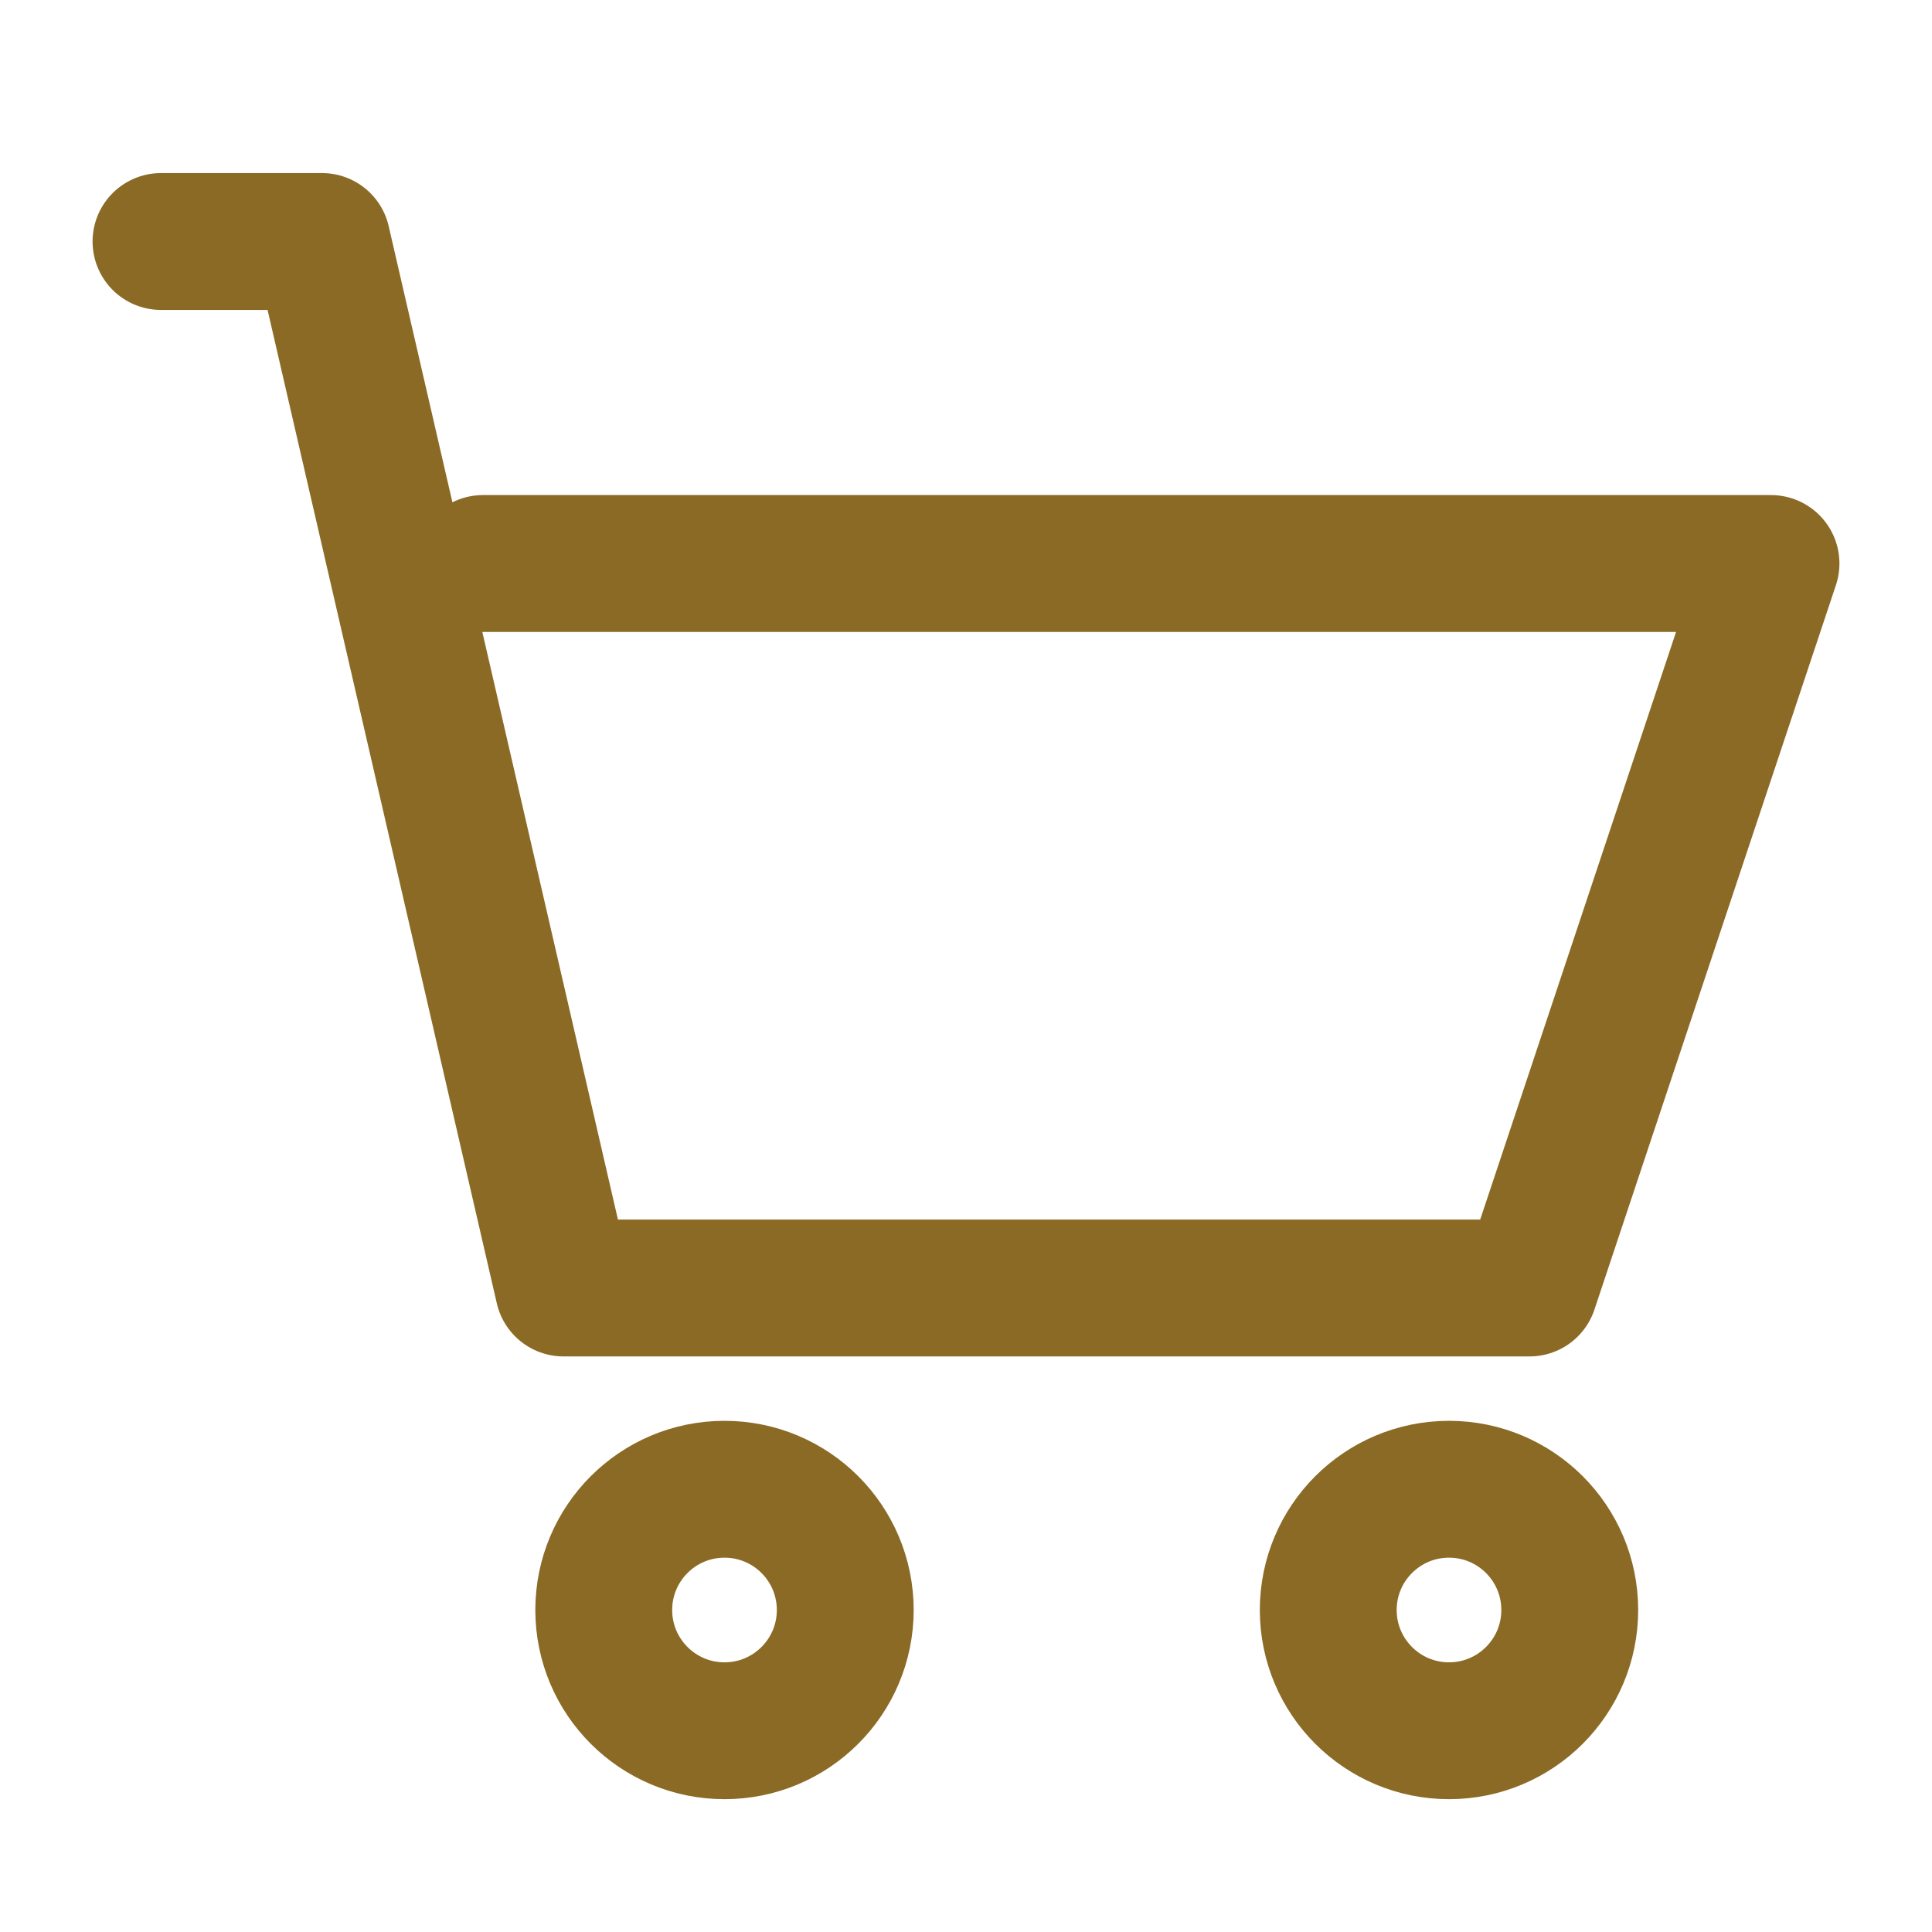
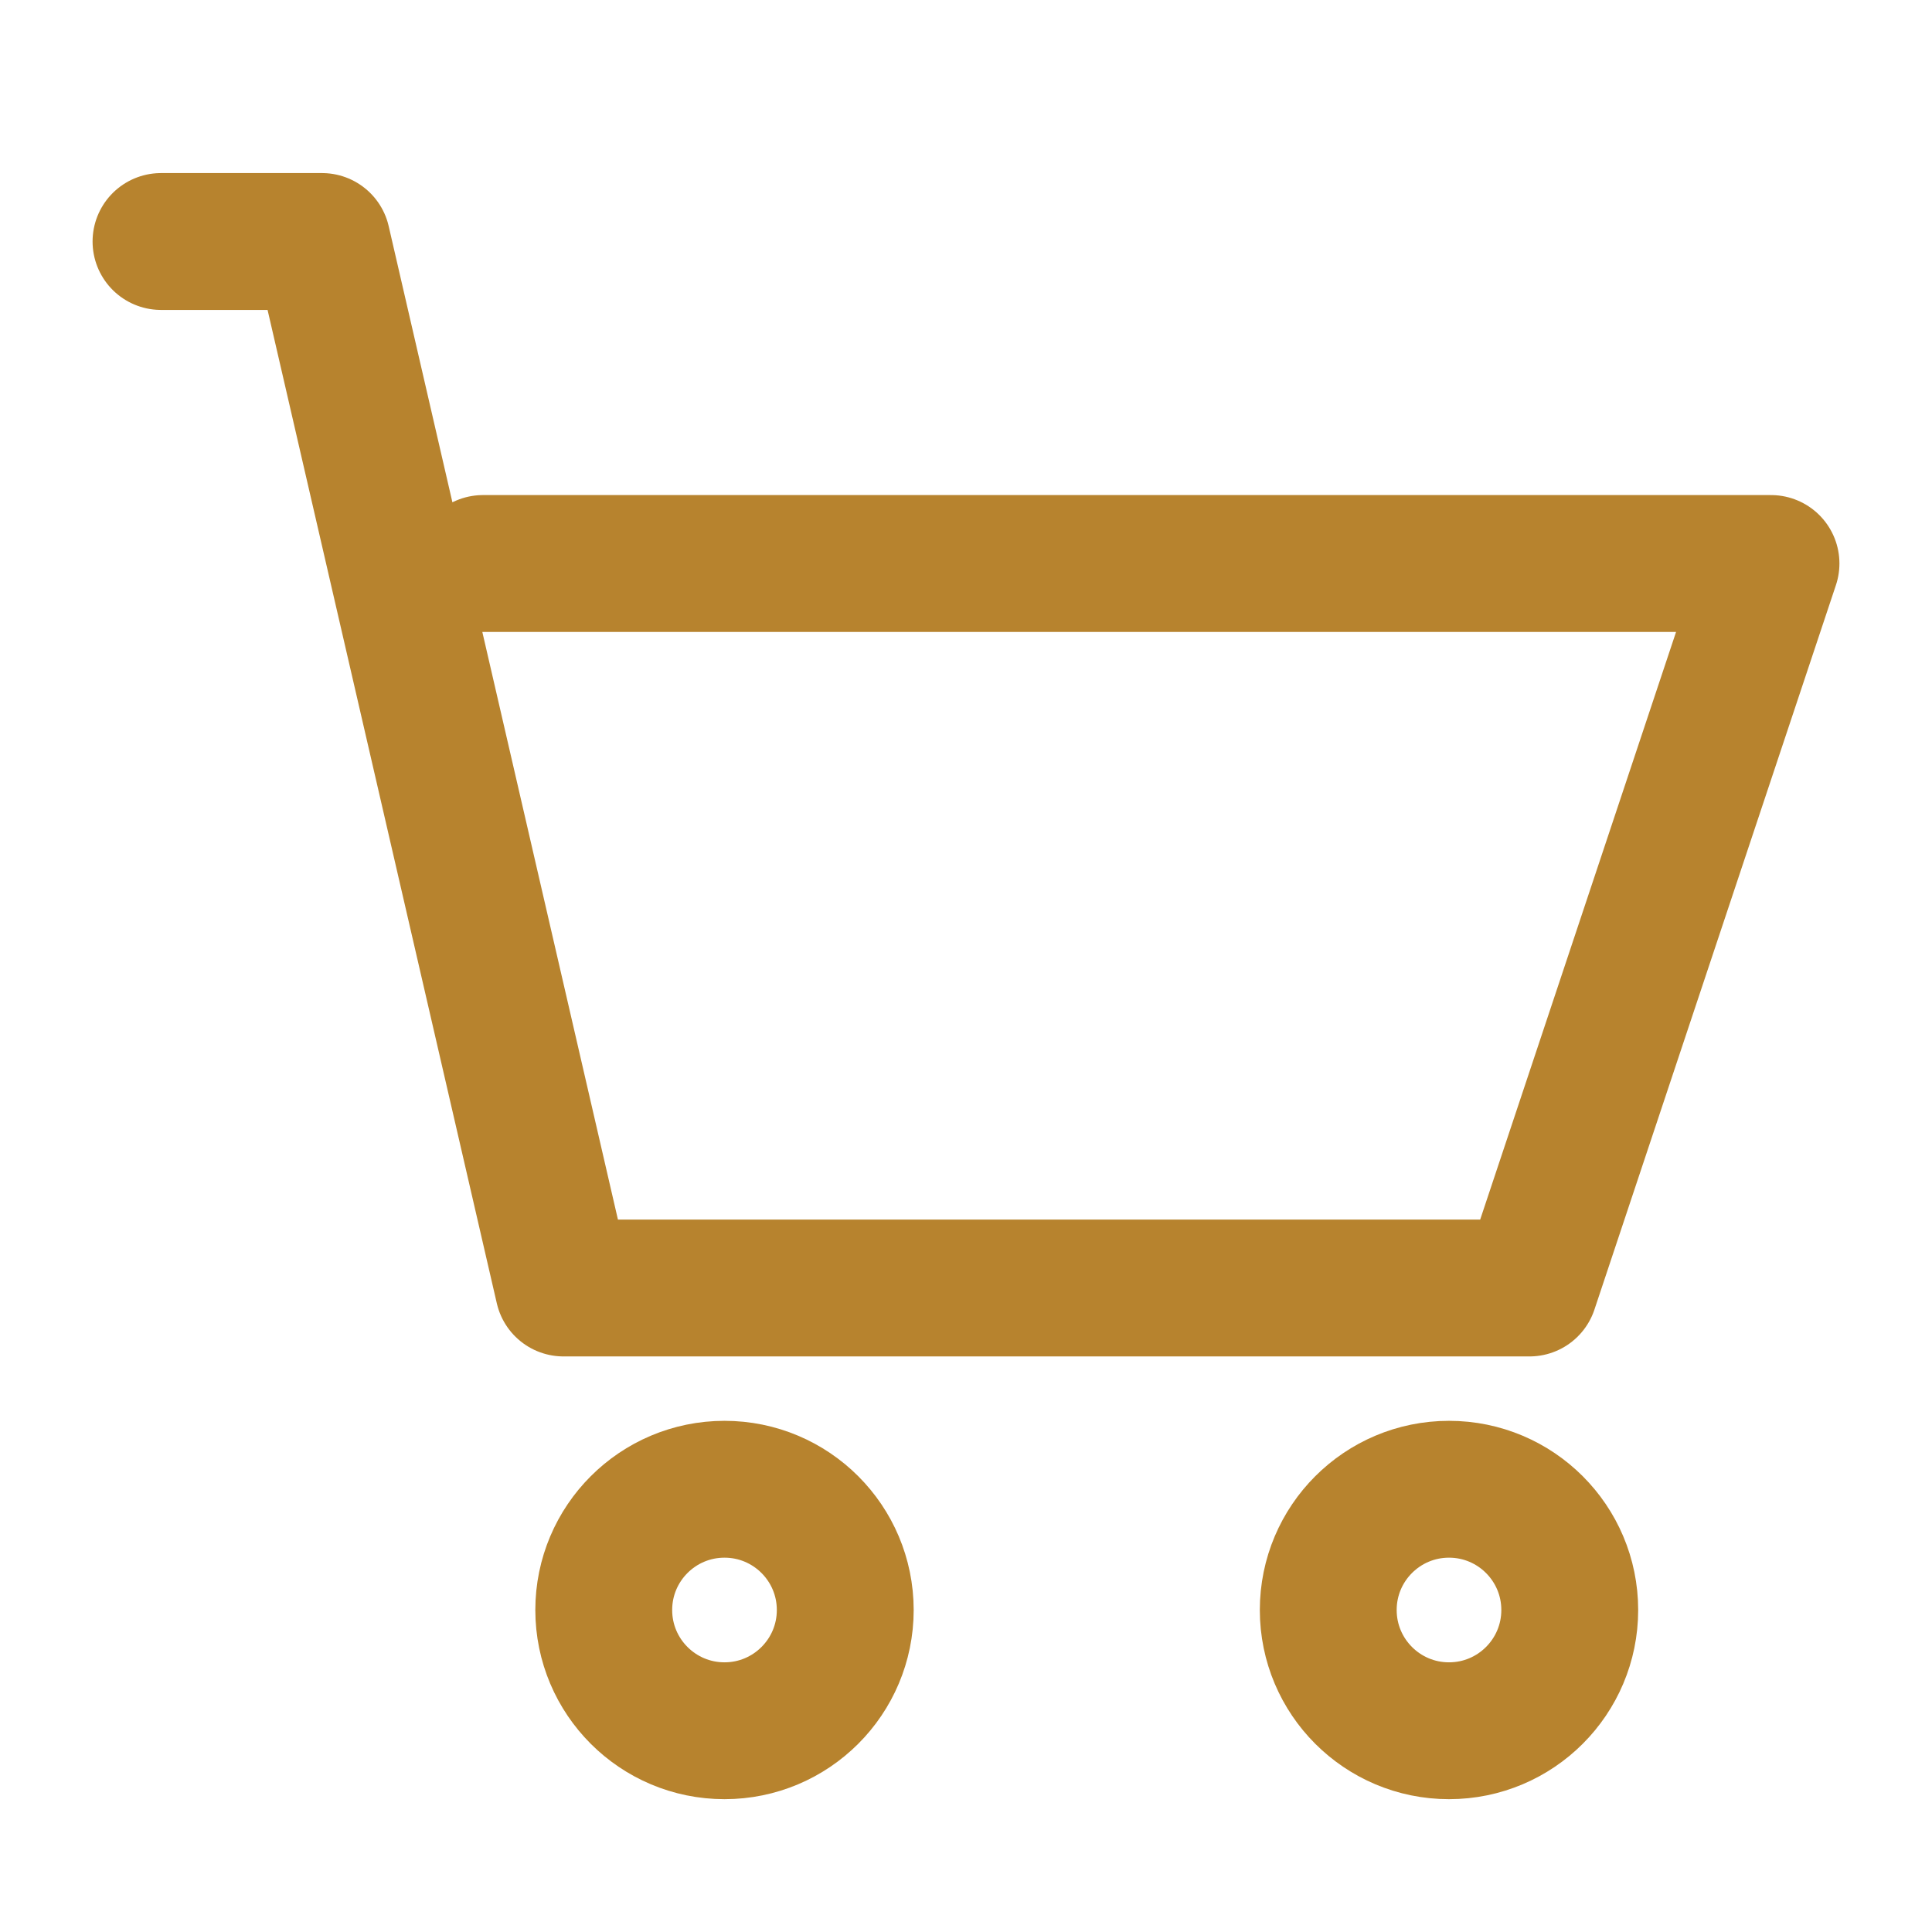
- <svg xmlns="http://www.w3.org/2000/svg" viewBox="0 0 24 24" fill="none" stroke="#8a6a24" stroke-width="1.7" stroke-linecap="round" stroke-linejoin="round">
+ <svg xmlns="http://www.w3.org/2000/svg" viewBox="0 0 24 24" fill="none" stroke="#B7832E" stroke-width="1.7" stroke-linecap="round" stroke-linejoin="round">
  <path d="M2 3h2l3 13h12l3-9H6" />
  <circle cx="9" cy="20" r="1.5" />
  <circle cx="18" cy="20" r="1.5" />
</svg>
